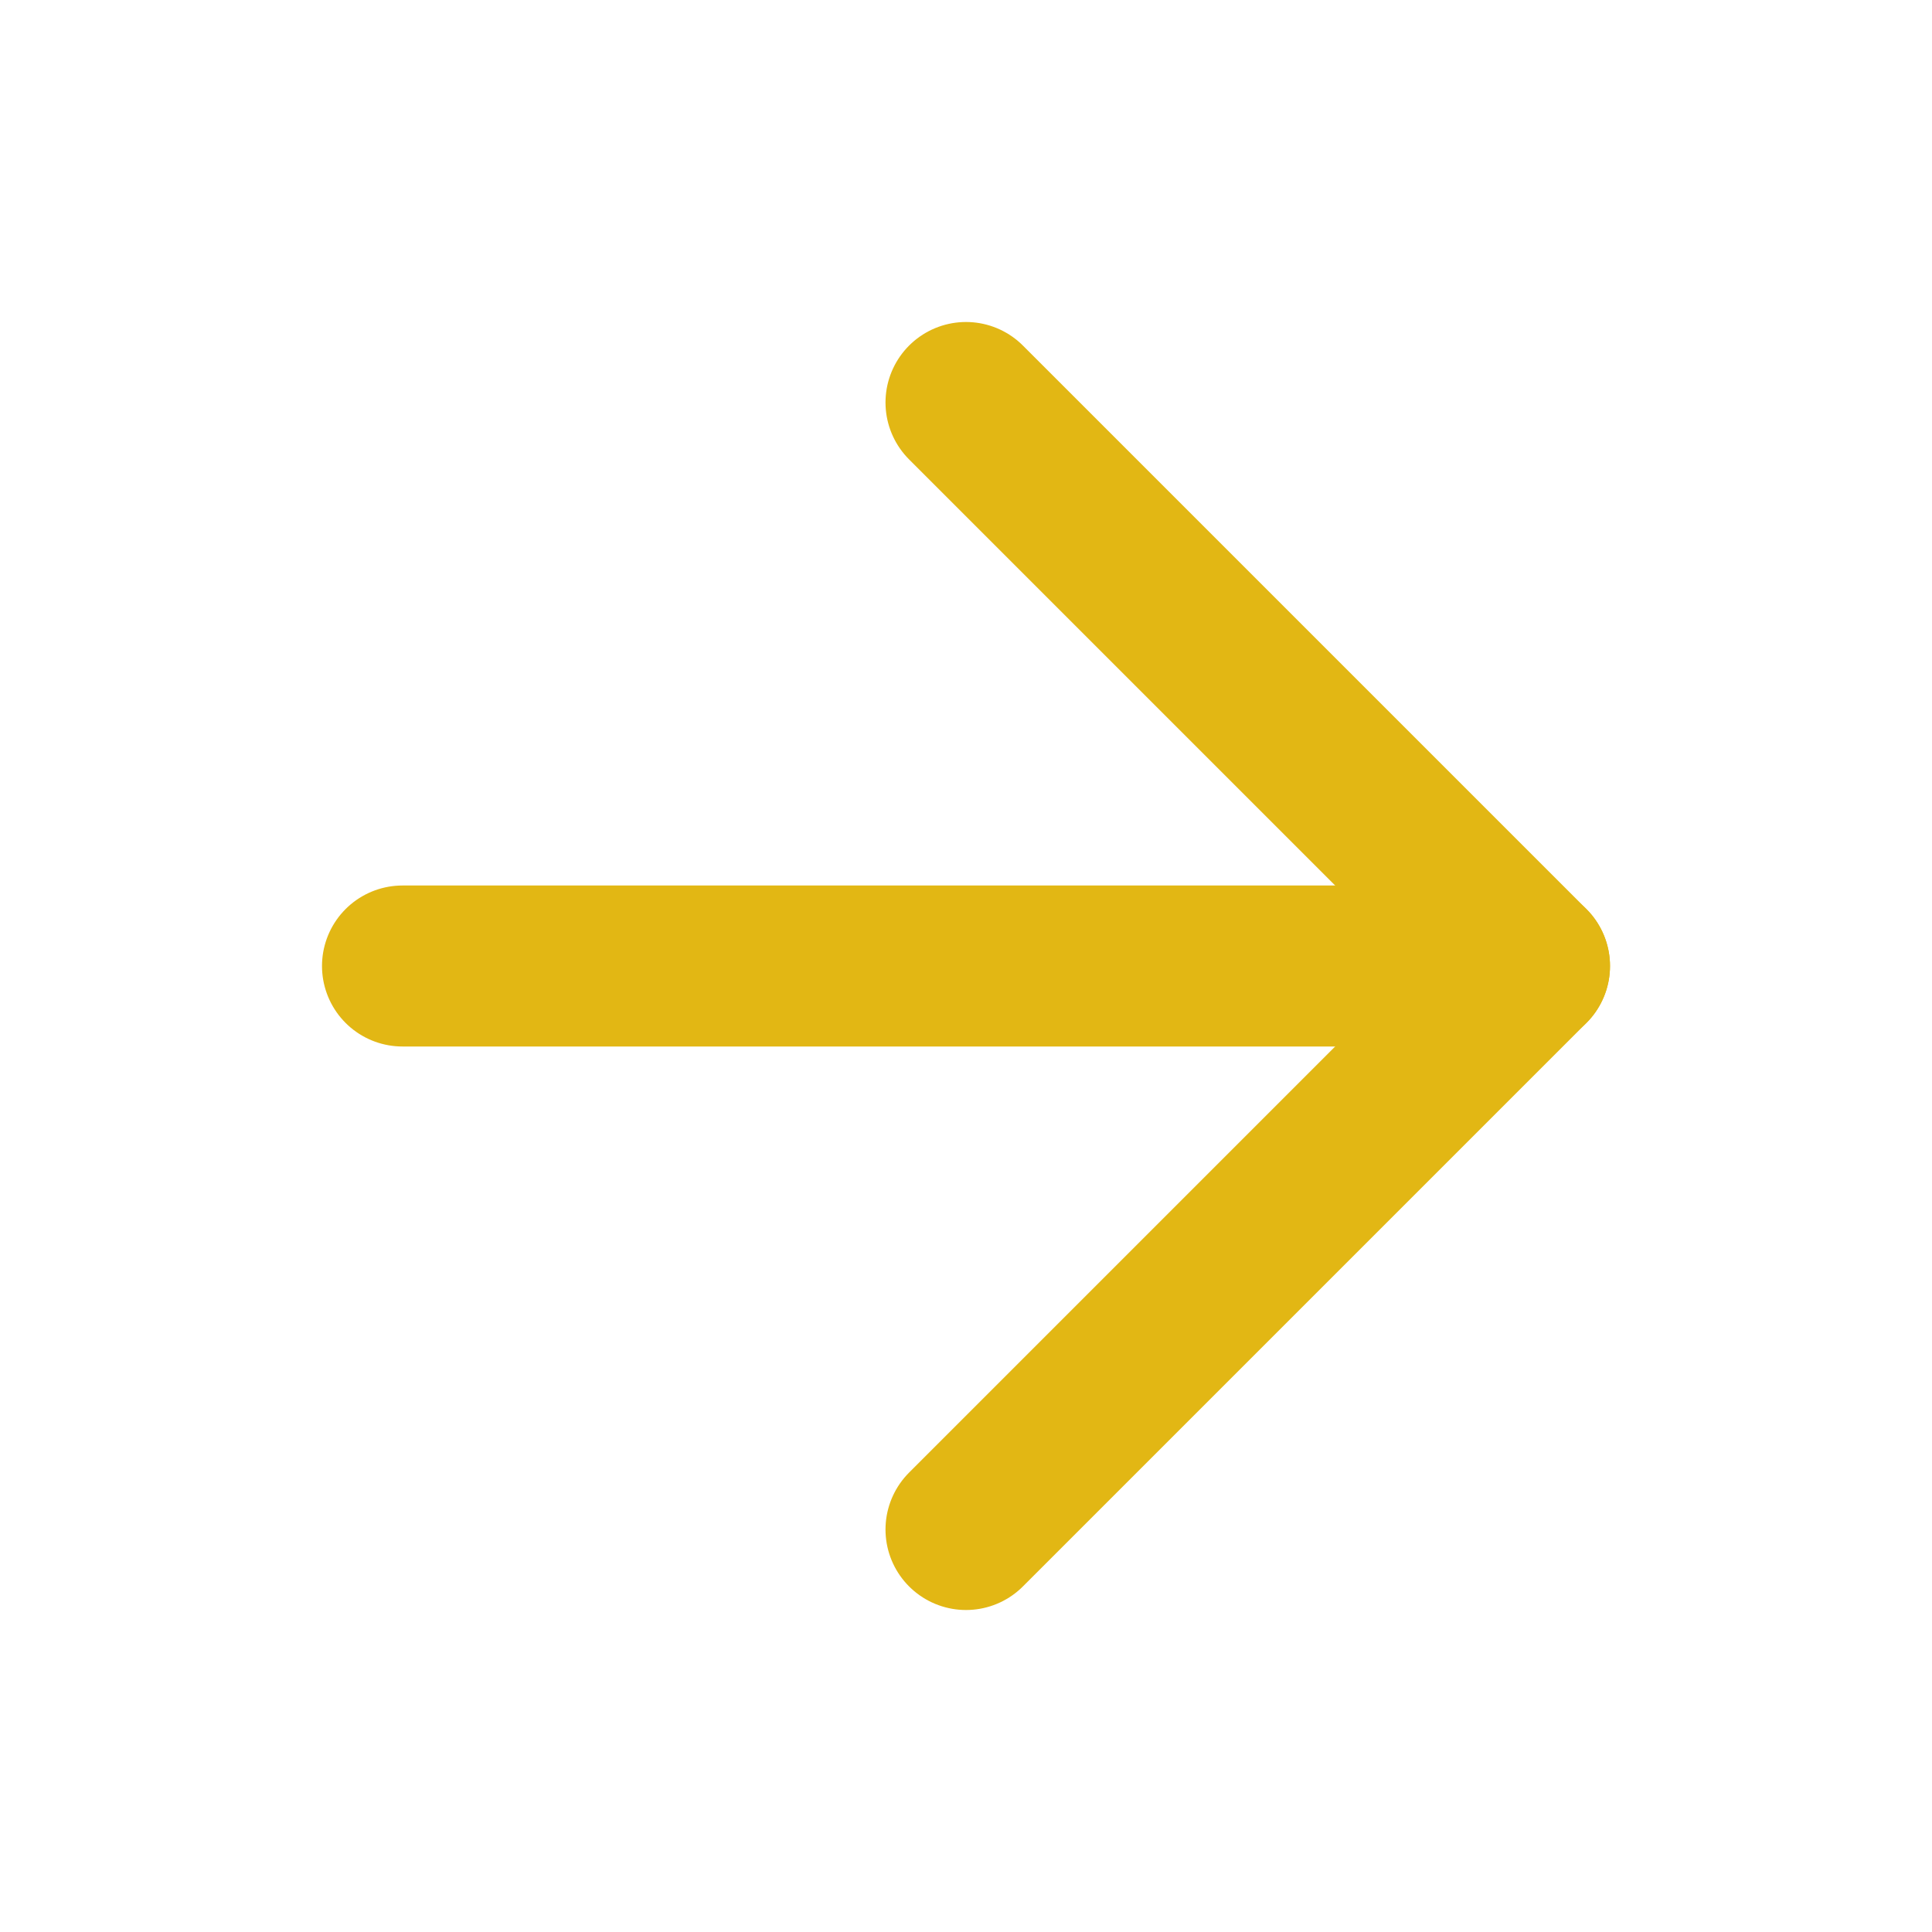
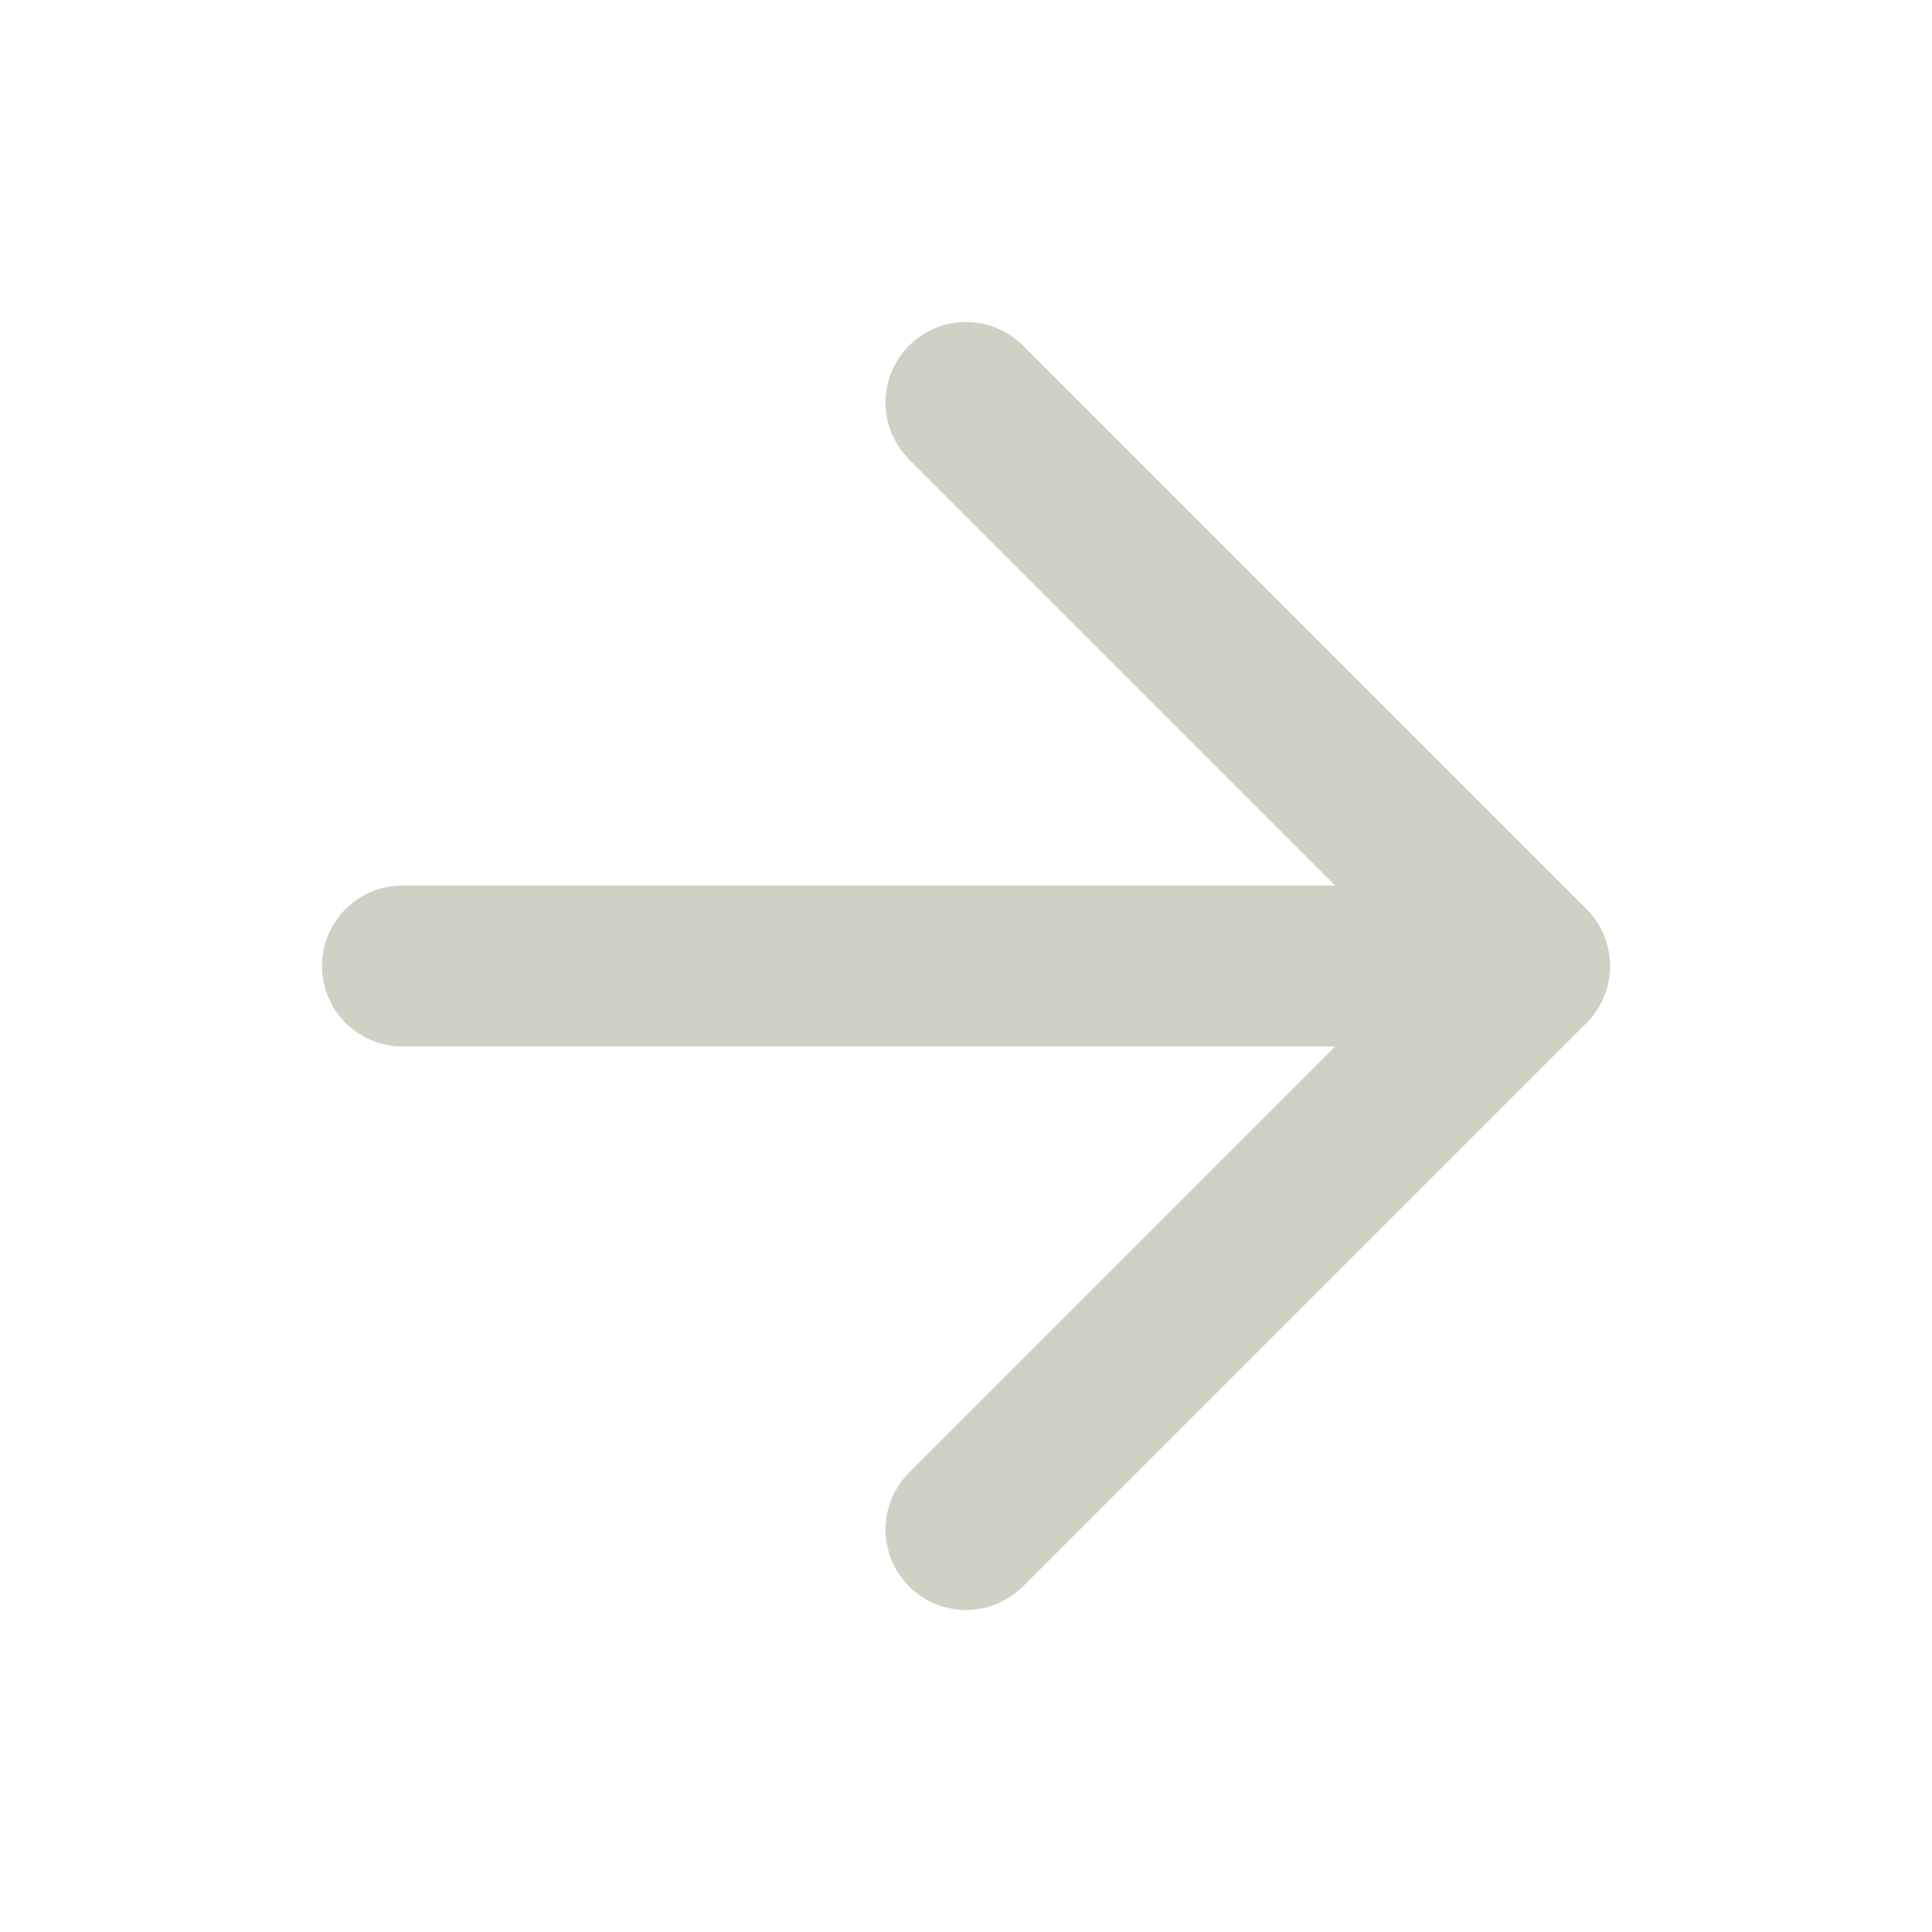
- <svg xmlns="http://www.w3.org/2000/svg" width="24" height="24" viewBox="0 0 24 24" fill="none" stroke="#e2b714" stroke-width="2" stroke-linecap="round" stroke-linejoin="round" class="lucide lucide-arrow-right">
+ <svg xmlns="http://www.w3.org/2000/svg" width="24" height="24" viewBox="0 0 24 24" fill="none" stroke="#D1D0C5" stroke-width="2" stroke-linecap="round" stroke-linejoin="round" class="lucide lucide-arrow-right">
  <path d="M5 12h14" />
  <path d="m12 5 7 7-7 7" />
</svg>
